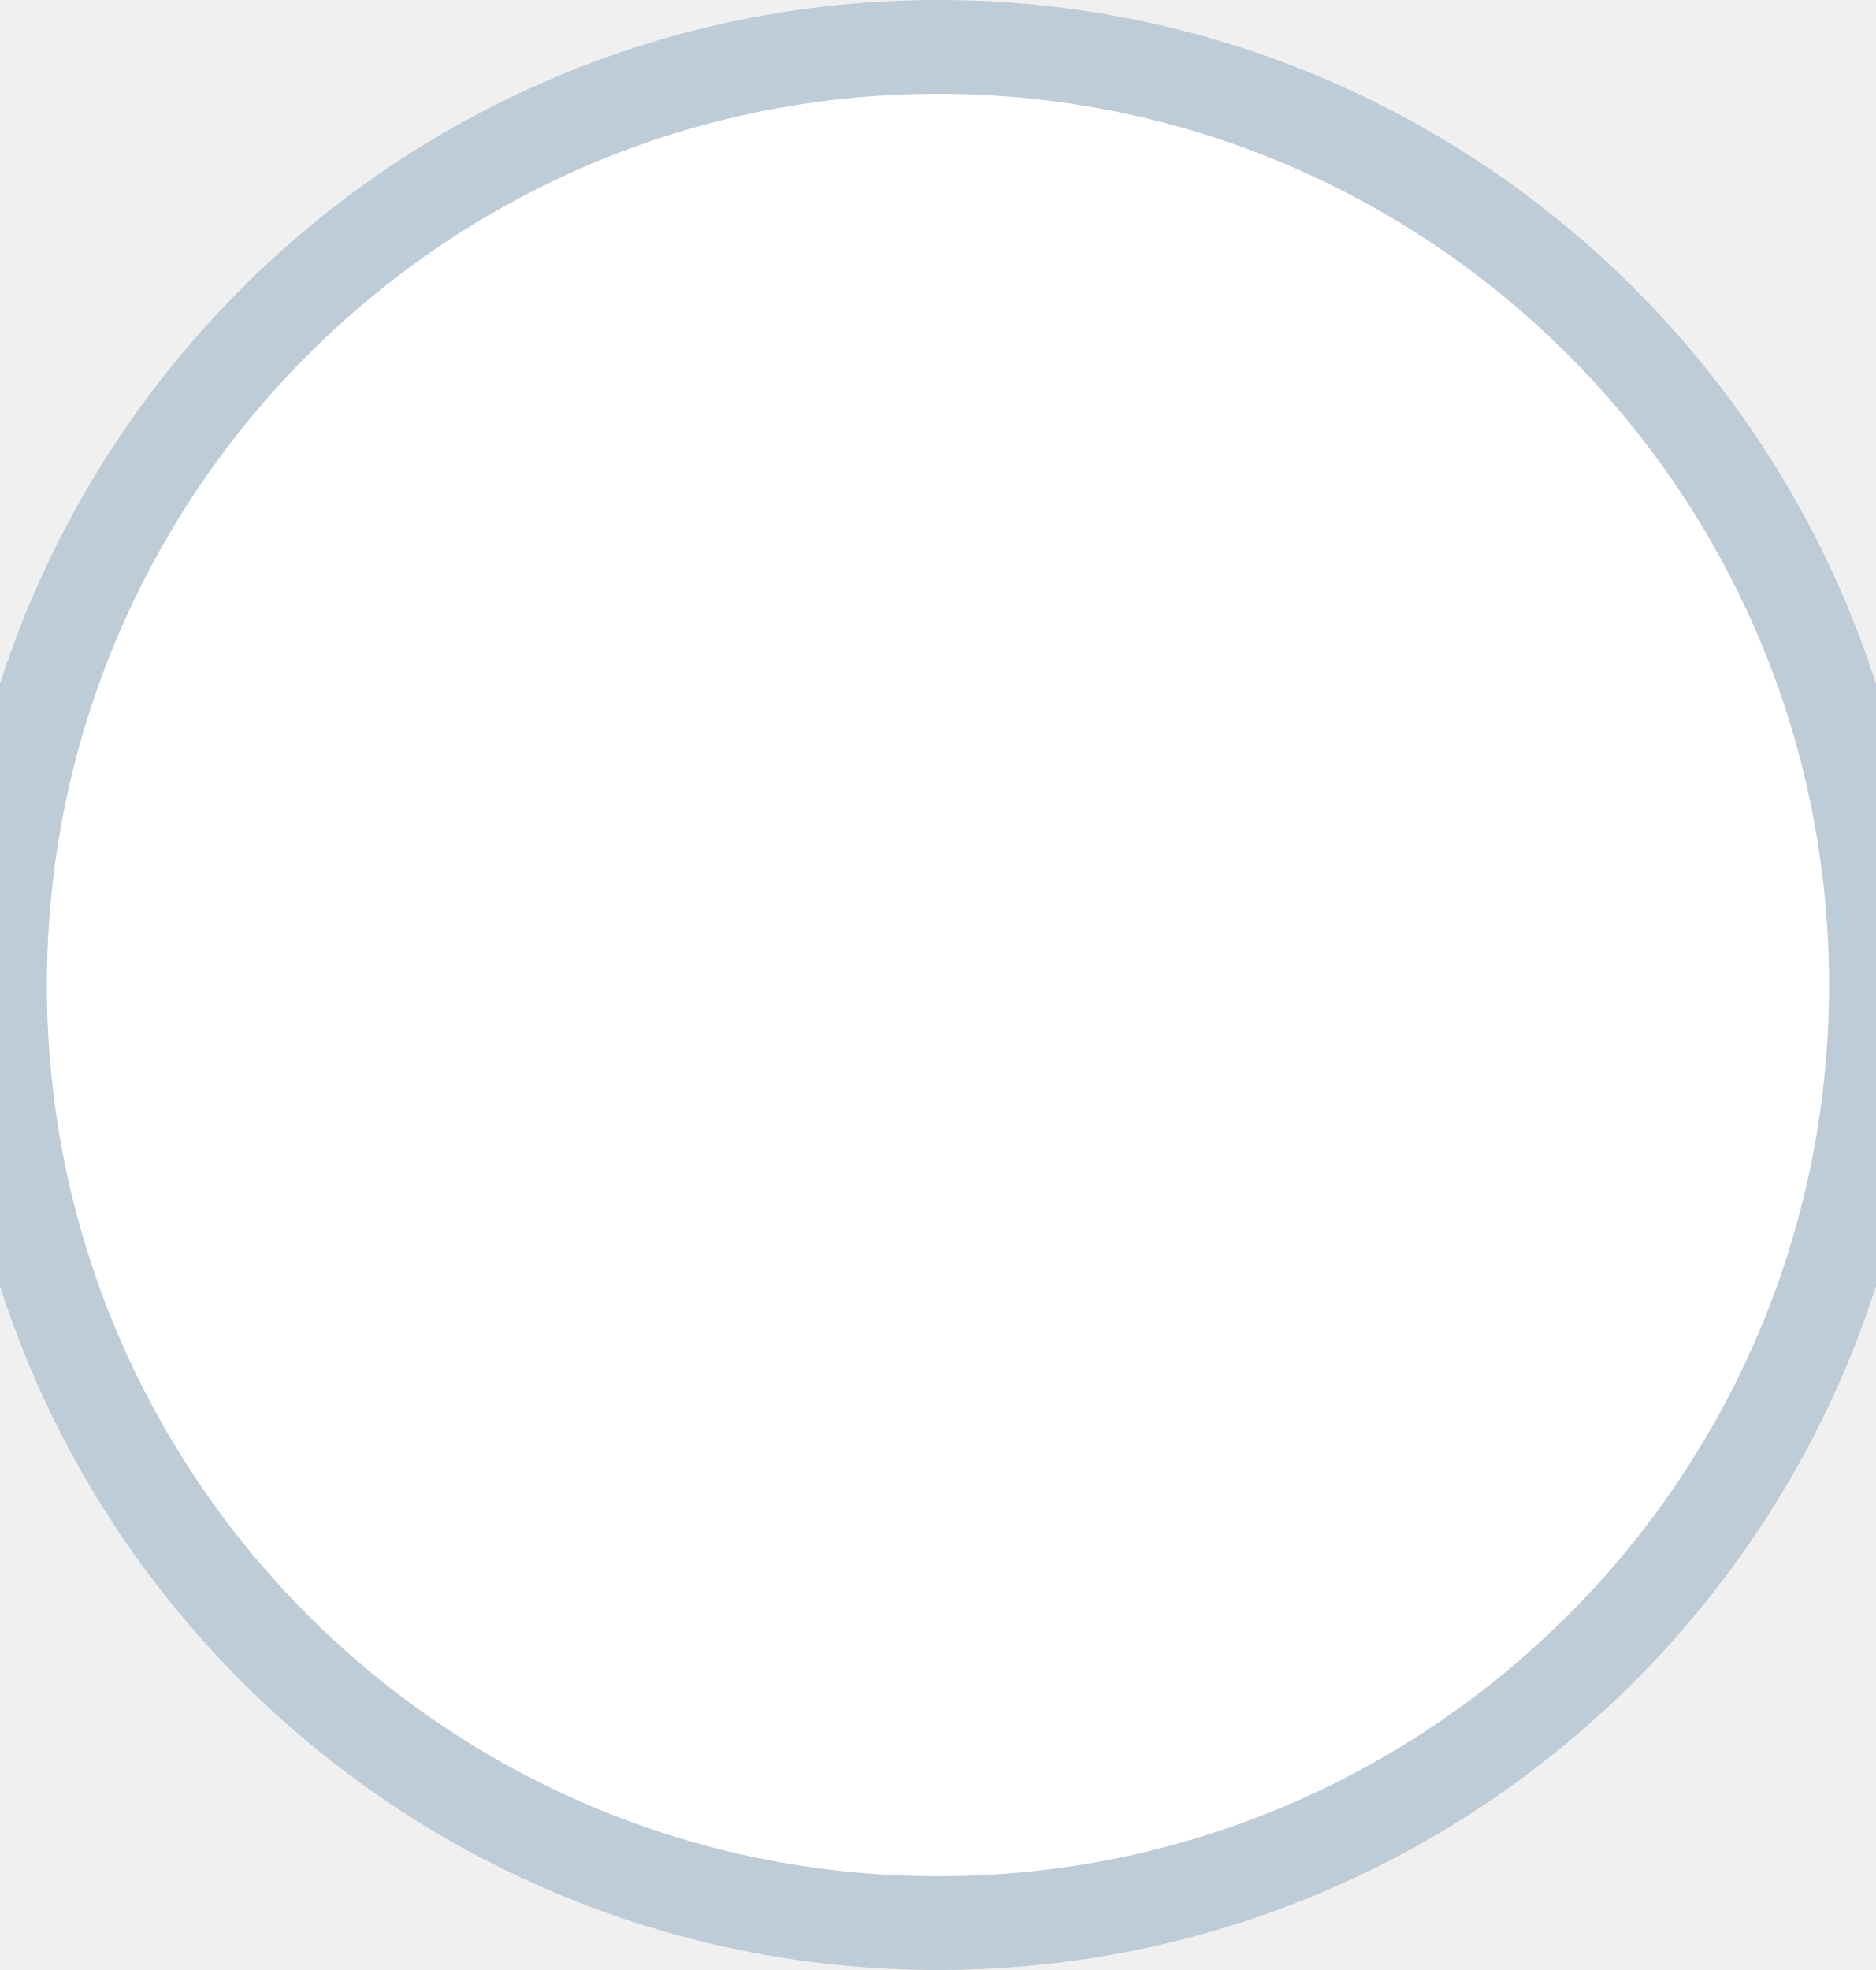
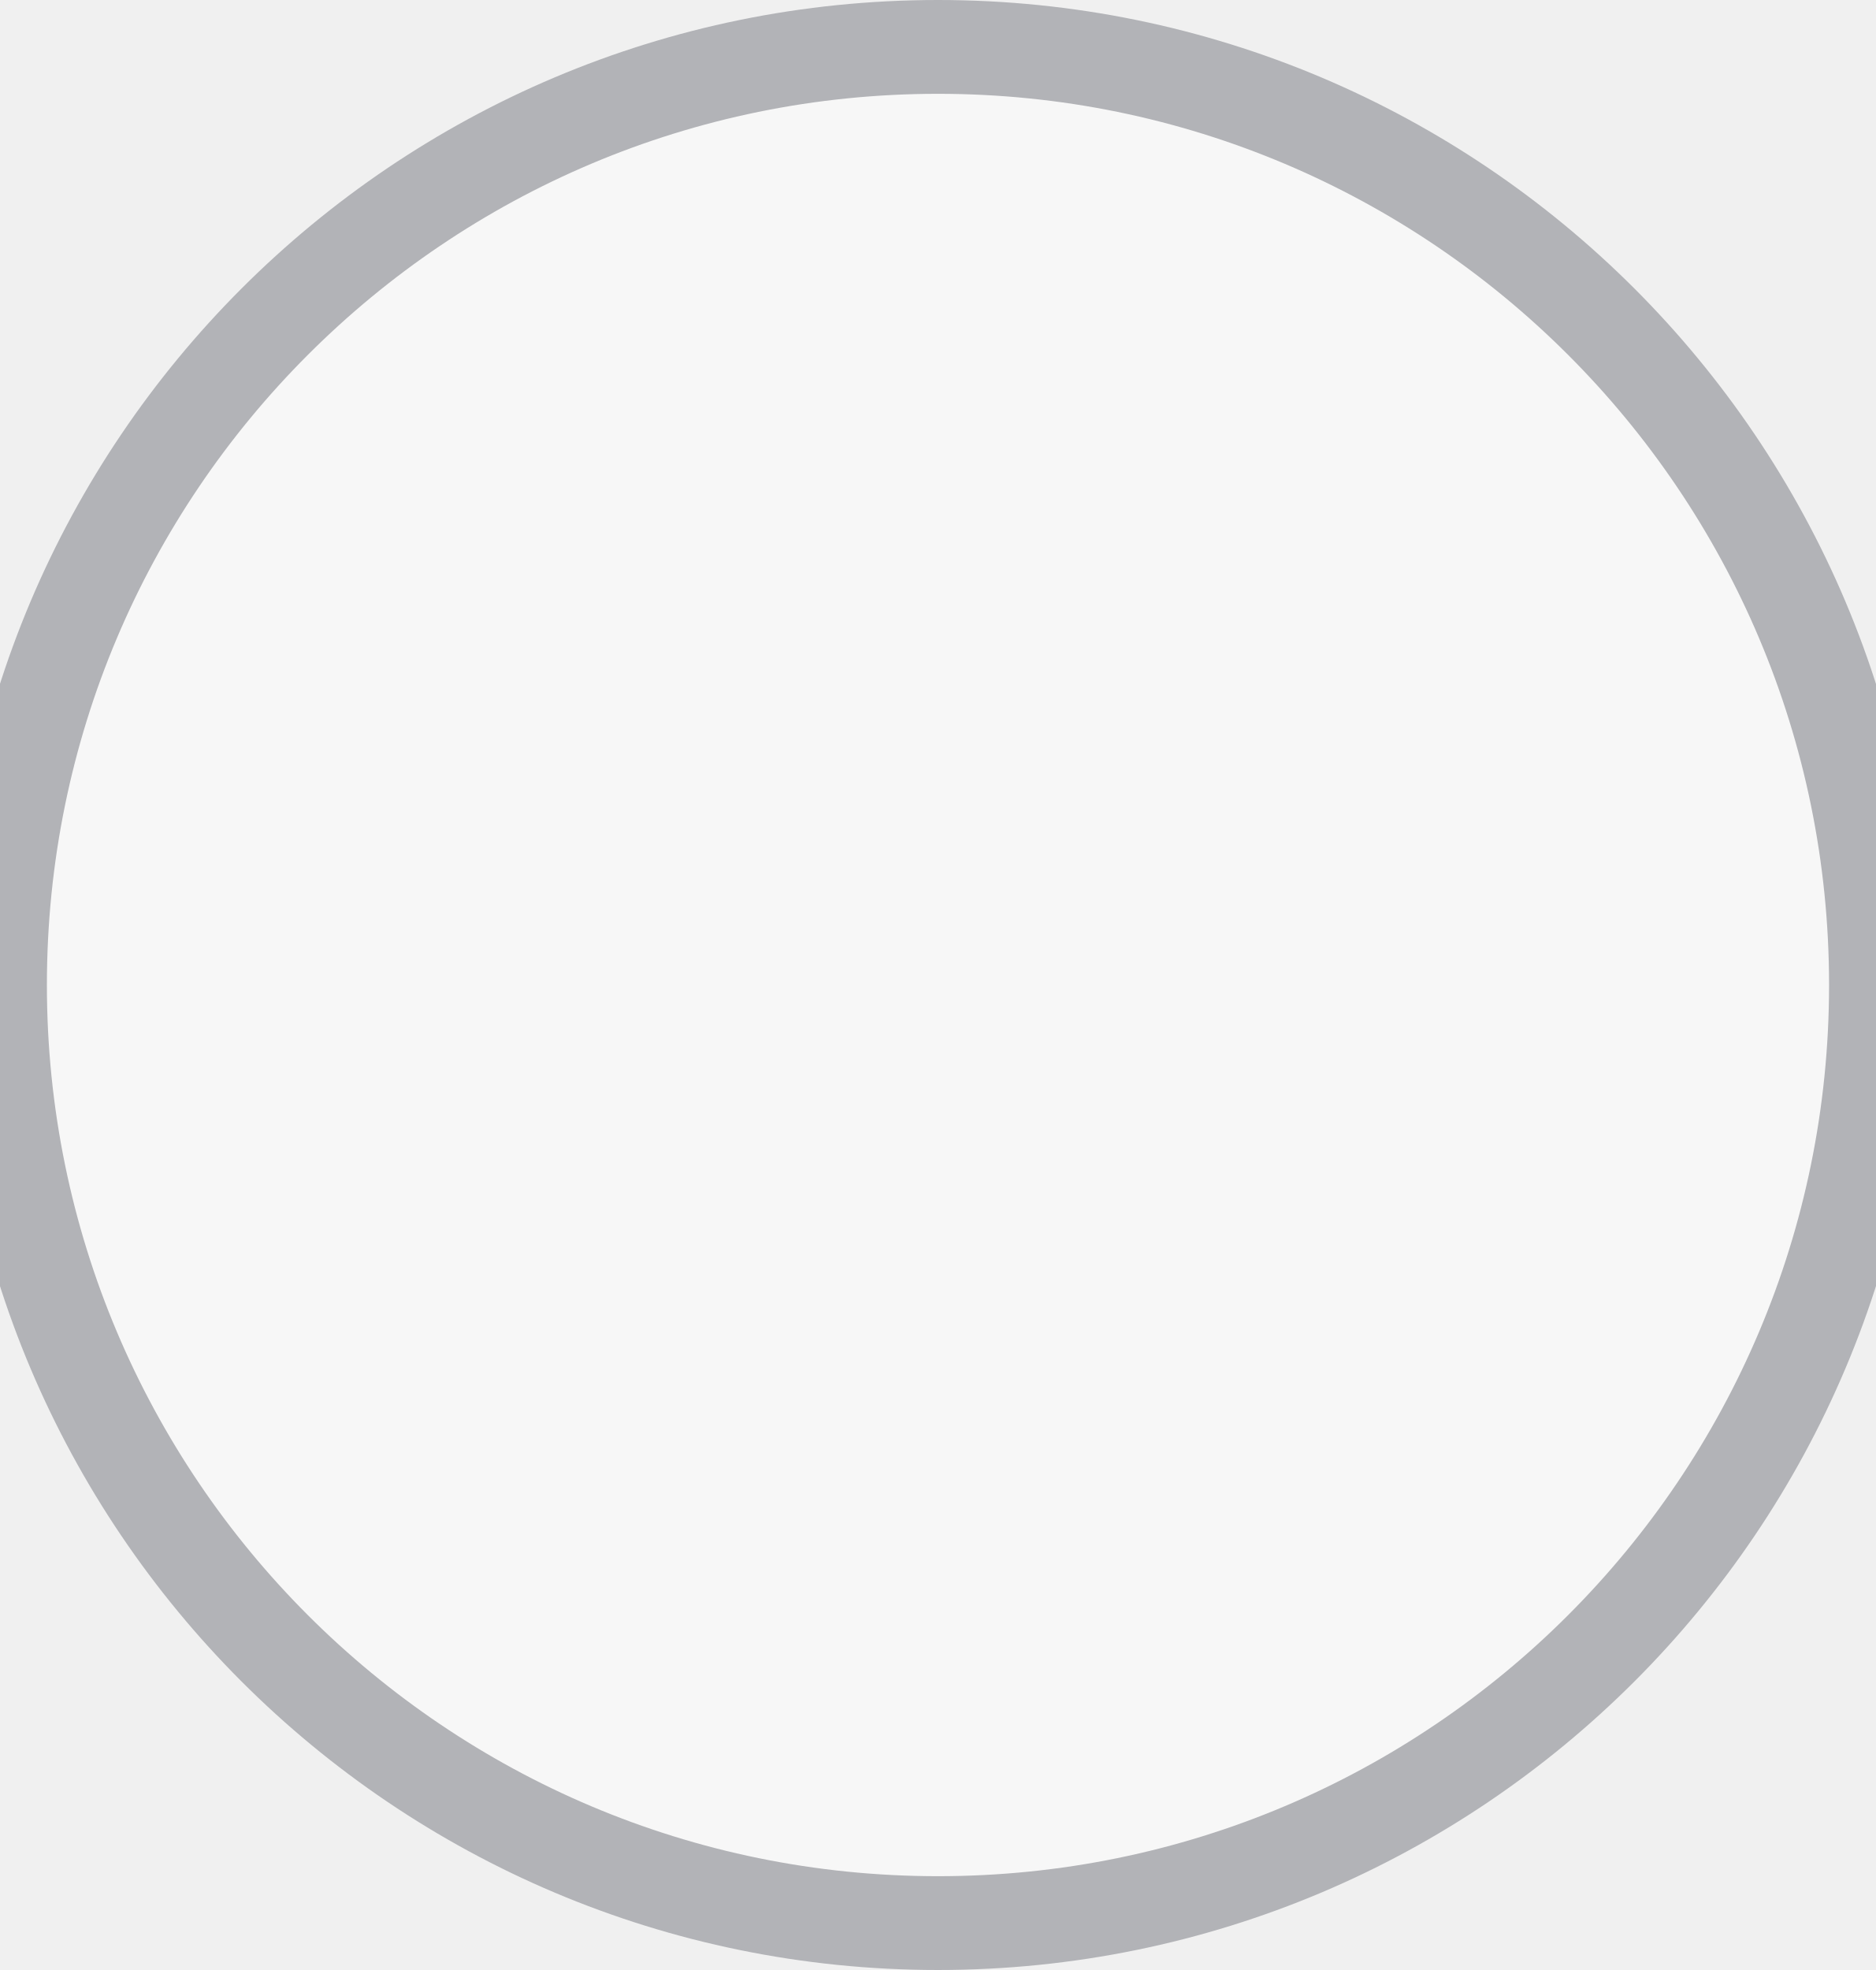
<svg xmlns="http://www.w3.org/2000/svg" width="20px" height="21px" viewBox="0 0 20 21" version="1.1">
  <defs />
  <g id="Page-1" stroke="none" stroke-width="1" fill="none" fill-rule="evenodd">
-     <g id="Mobile-Portrait" transform="translate(-151, -6287)" stroke="#BECCD7" fill="#FFFFFF">
+     <g id="Mobile-Portrait" transform="translate(-151, -6287)" stroke="#B2B3B7" fill="#F7F7F7">
      <g id="Radio-Button-default-+-Radio-Button-selected-+-Check-box-Copy" transform="translate(18, 6217.5)">
        <g id="Rectangle-38-+-Shape-2-Copy" transform="translate(133, 70)">
          <ellipse id="Oval-119" cx="10" cy="10" rx="10" ry="10" />
        </g>
      </g>
    </g>
  </g>
</svg>
